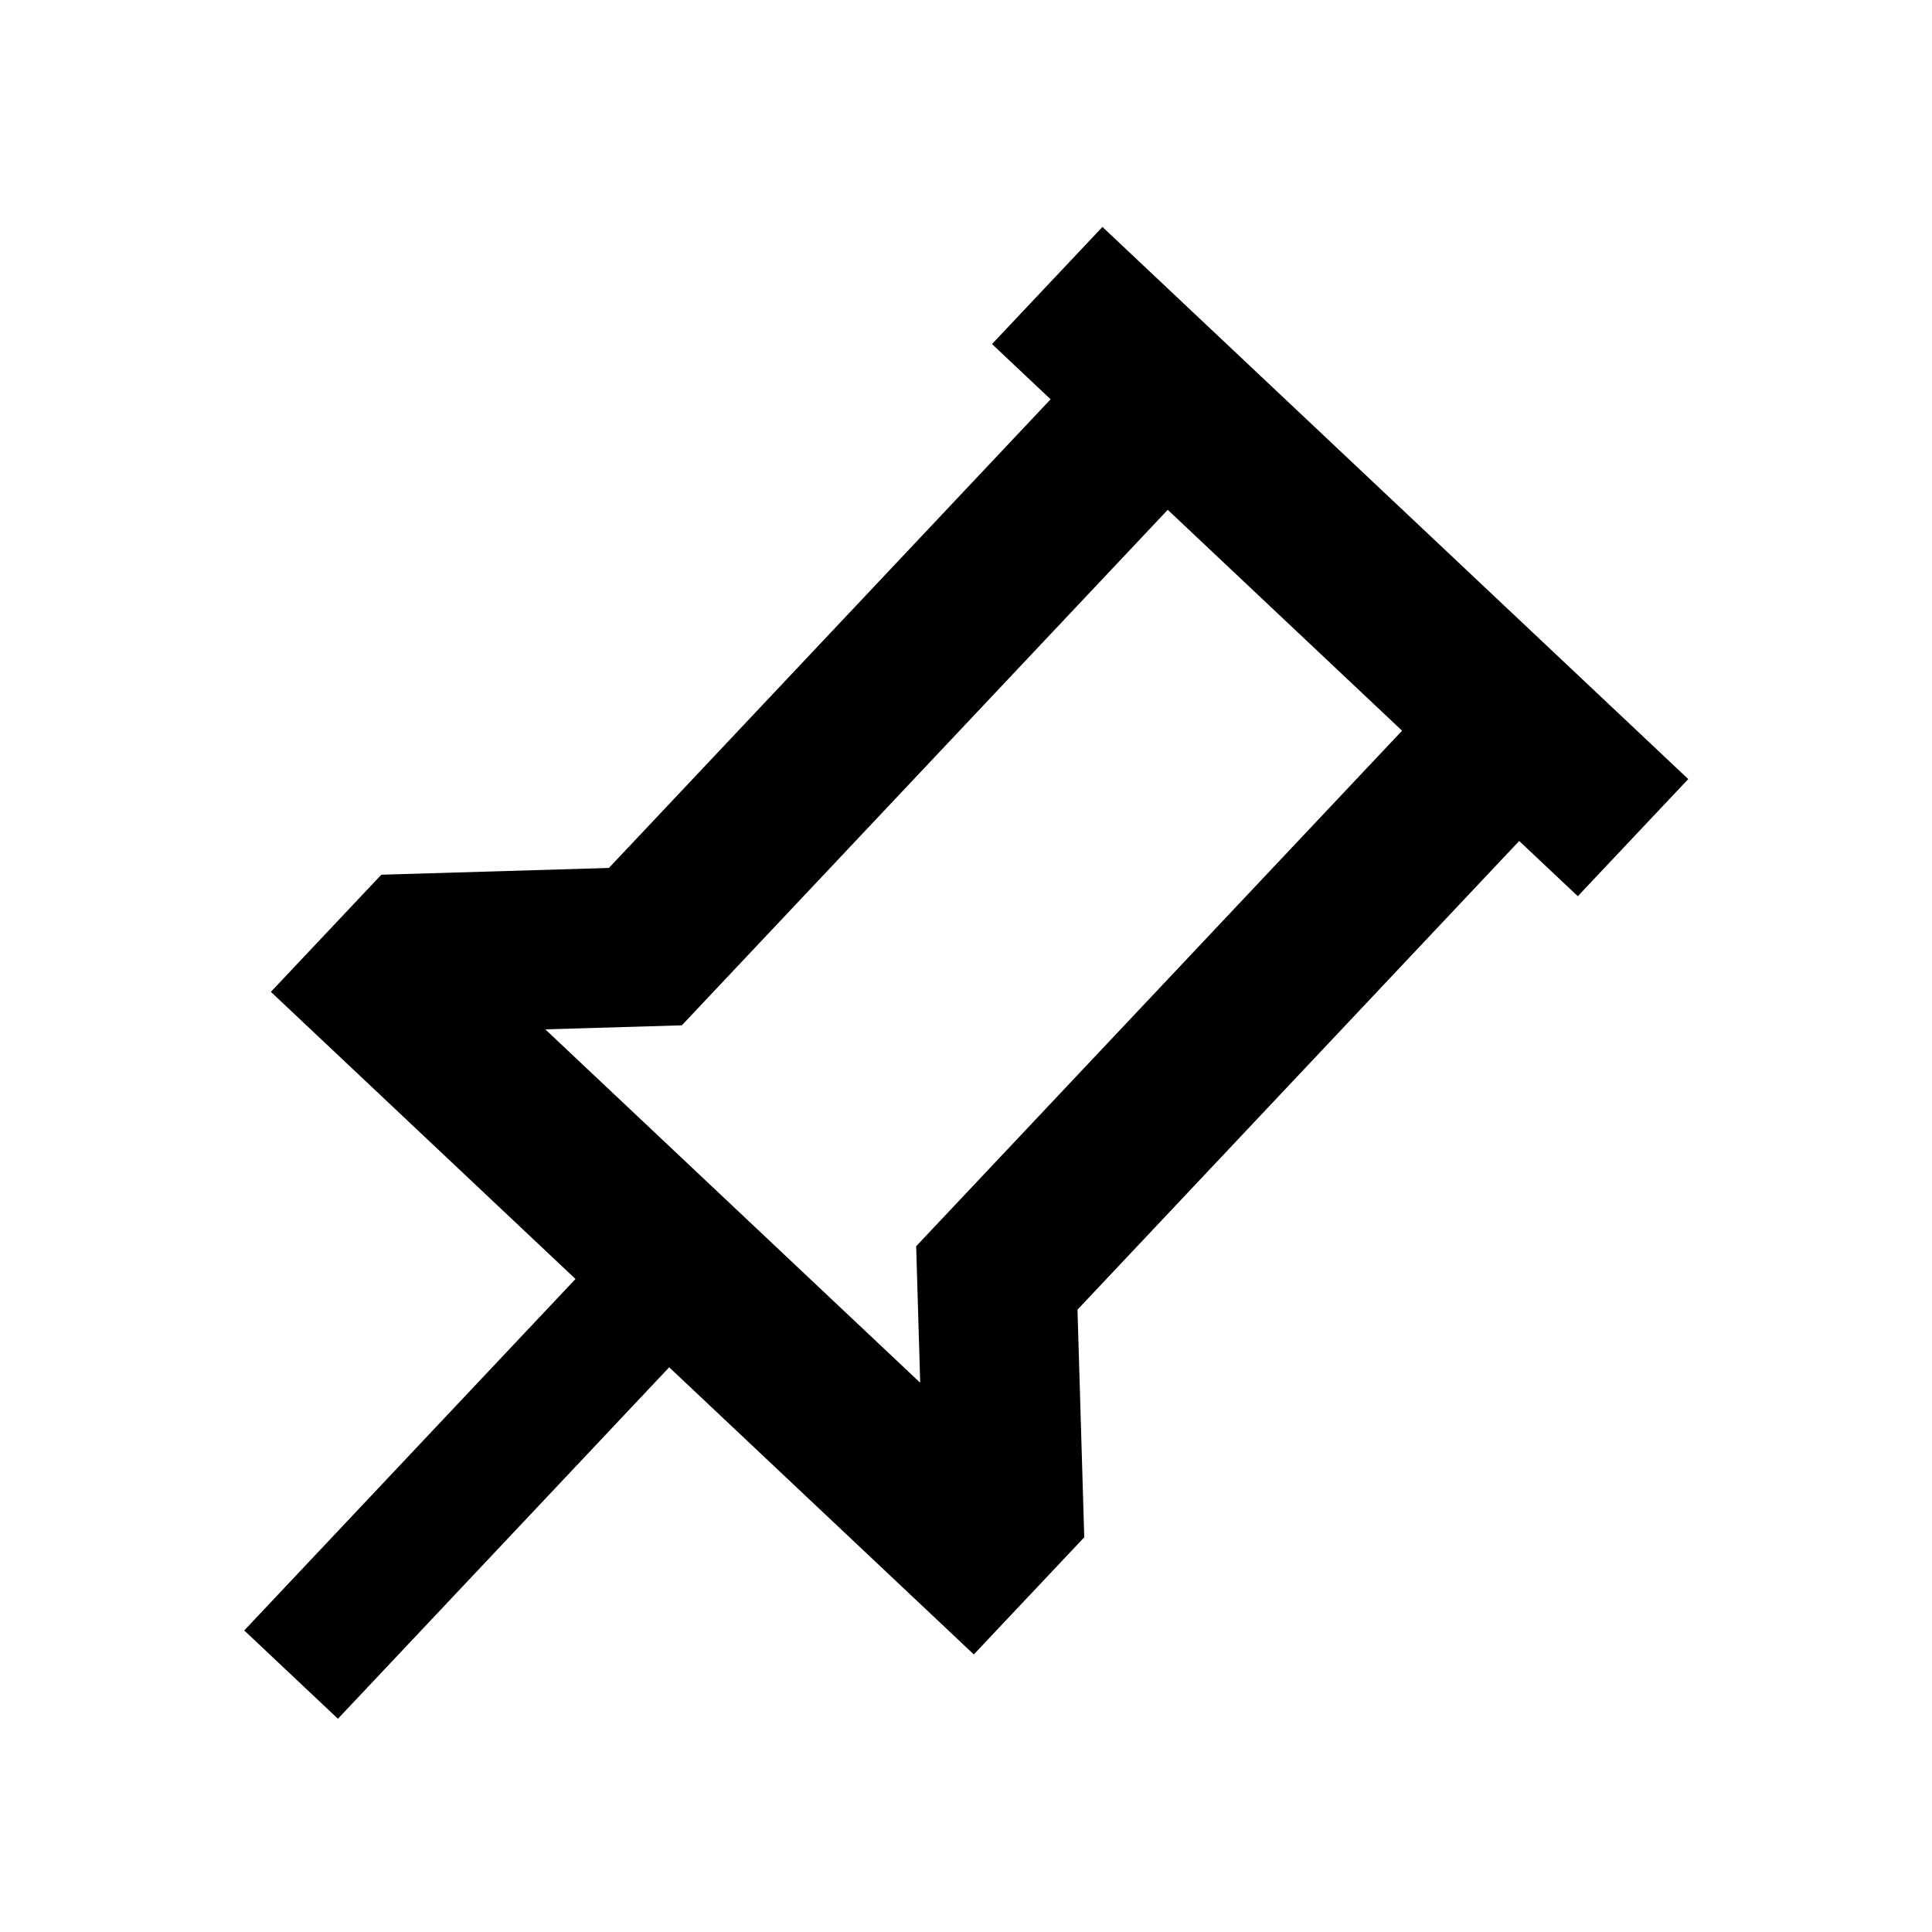
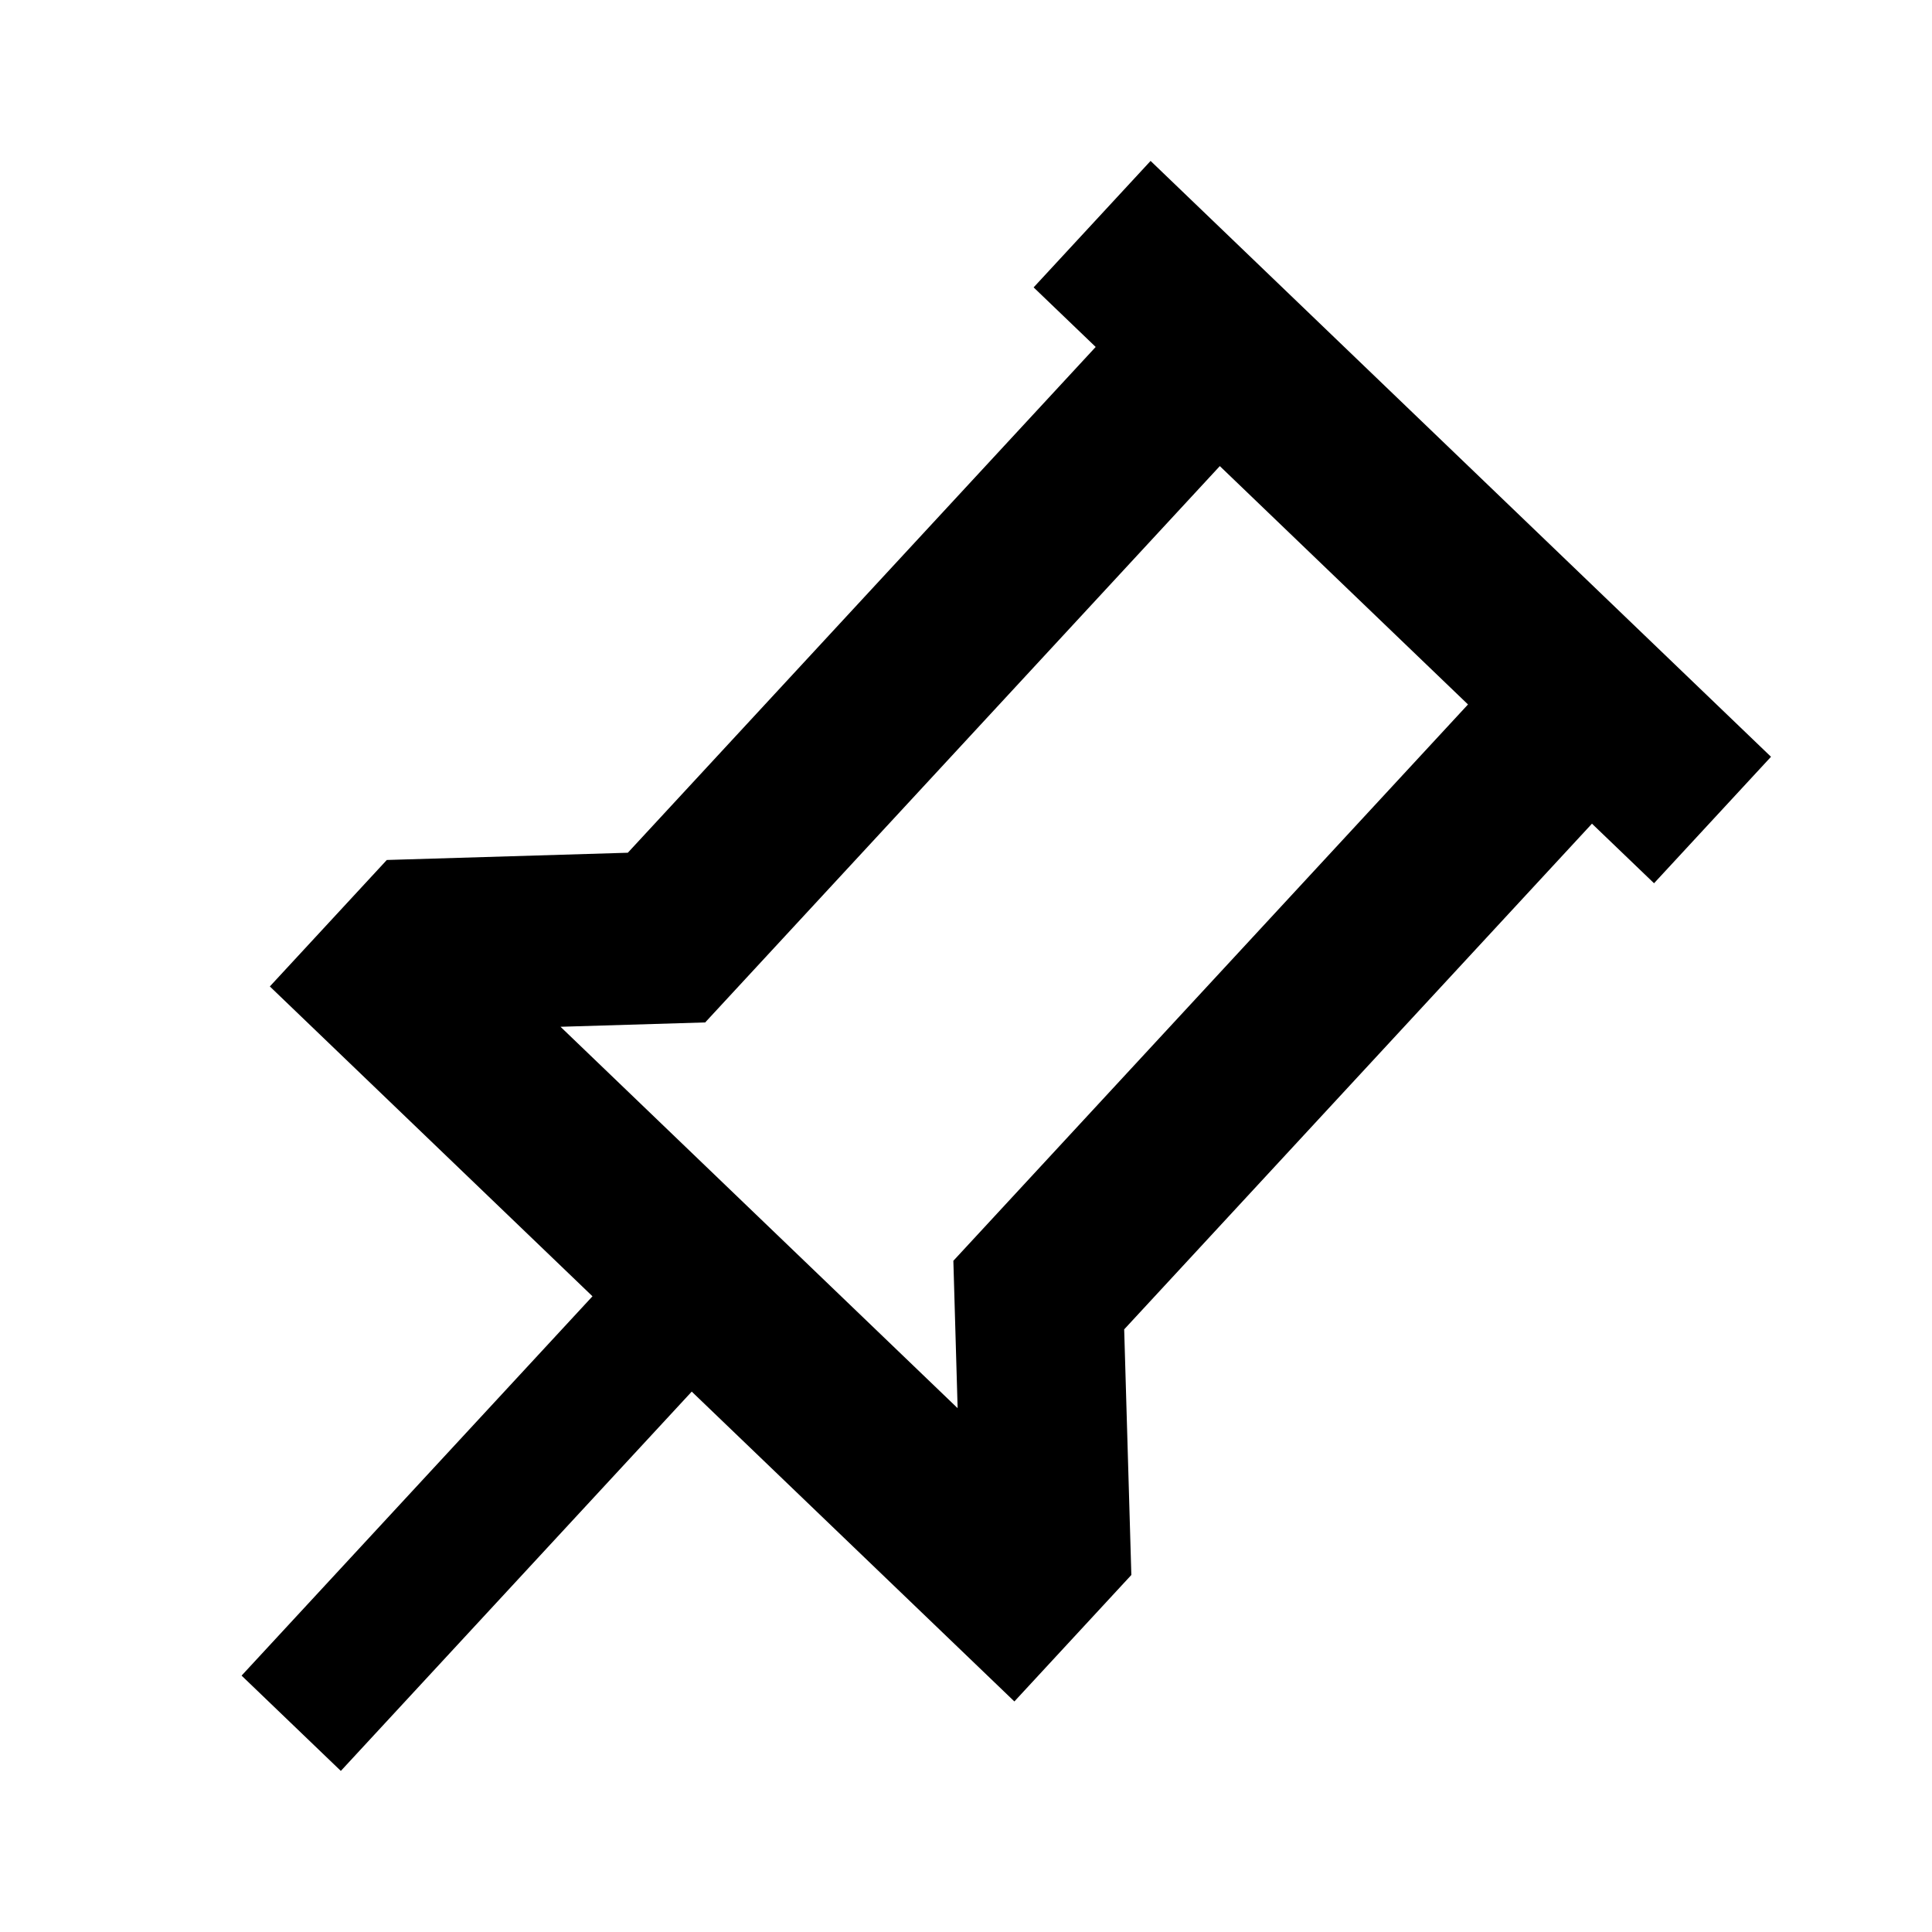
<svg xmlns="http://www.w3.org/2000/svg" id="svg4" width="24" height="24" version="1.1" viewBox="0 0 24 24">
-   <path id="path2" d="m13.385 16.269 5.487-5.822 0.728 0.686 1.372-1.455-7.277-6.859-1.372 1.455 0.728 0.686-5.487 5.822-2.827 0.084-1.372 1.455 3.784 3.567-4.115 4.366 1.164 1.097 4.115-4.366 3.784 3.567 1.372-1.455-0.084-2.827m-6.611-3.483 1.696-0.05 6.036-6.404 2.911 2.744-6.036 6.404 0.05 1.696z" fill="#000" />
+   <path id="path2" d="m13.964 16.515 5.812-6.283 0.771 0.74 1.453-1.571-7.707-7.402-1.453 1.571 0.771 0.74-5.812 6.283-2.994 0.09-1.453 1.571 4.008 3.849-4.359 4.712 1.233 1.184 4.359-4.712 4.008 3.849 1.453-1.571-0.089-3.051m-7.002-3.759 1.797-0.054 6.393-6.911 3.083 2.961-6.393 6.911 0.053 1.831z" stroke-width="1.069" fill="#000" />
</svg>
